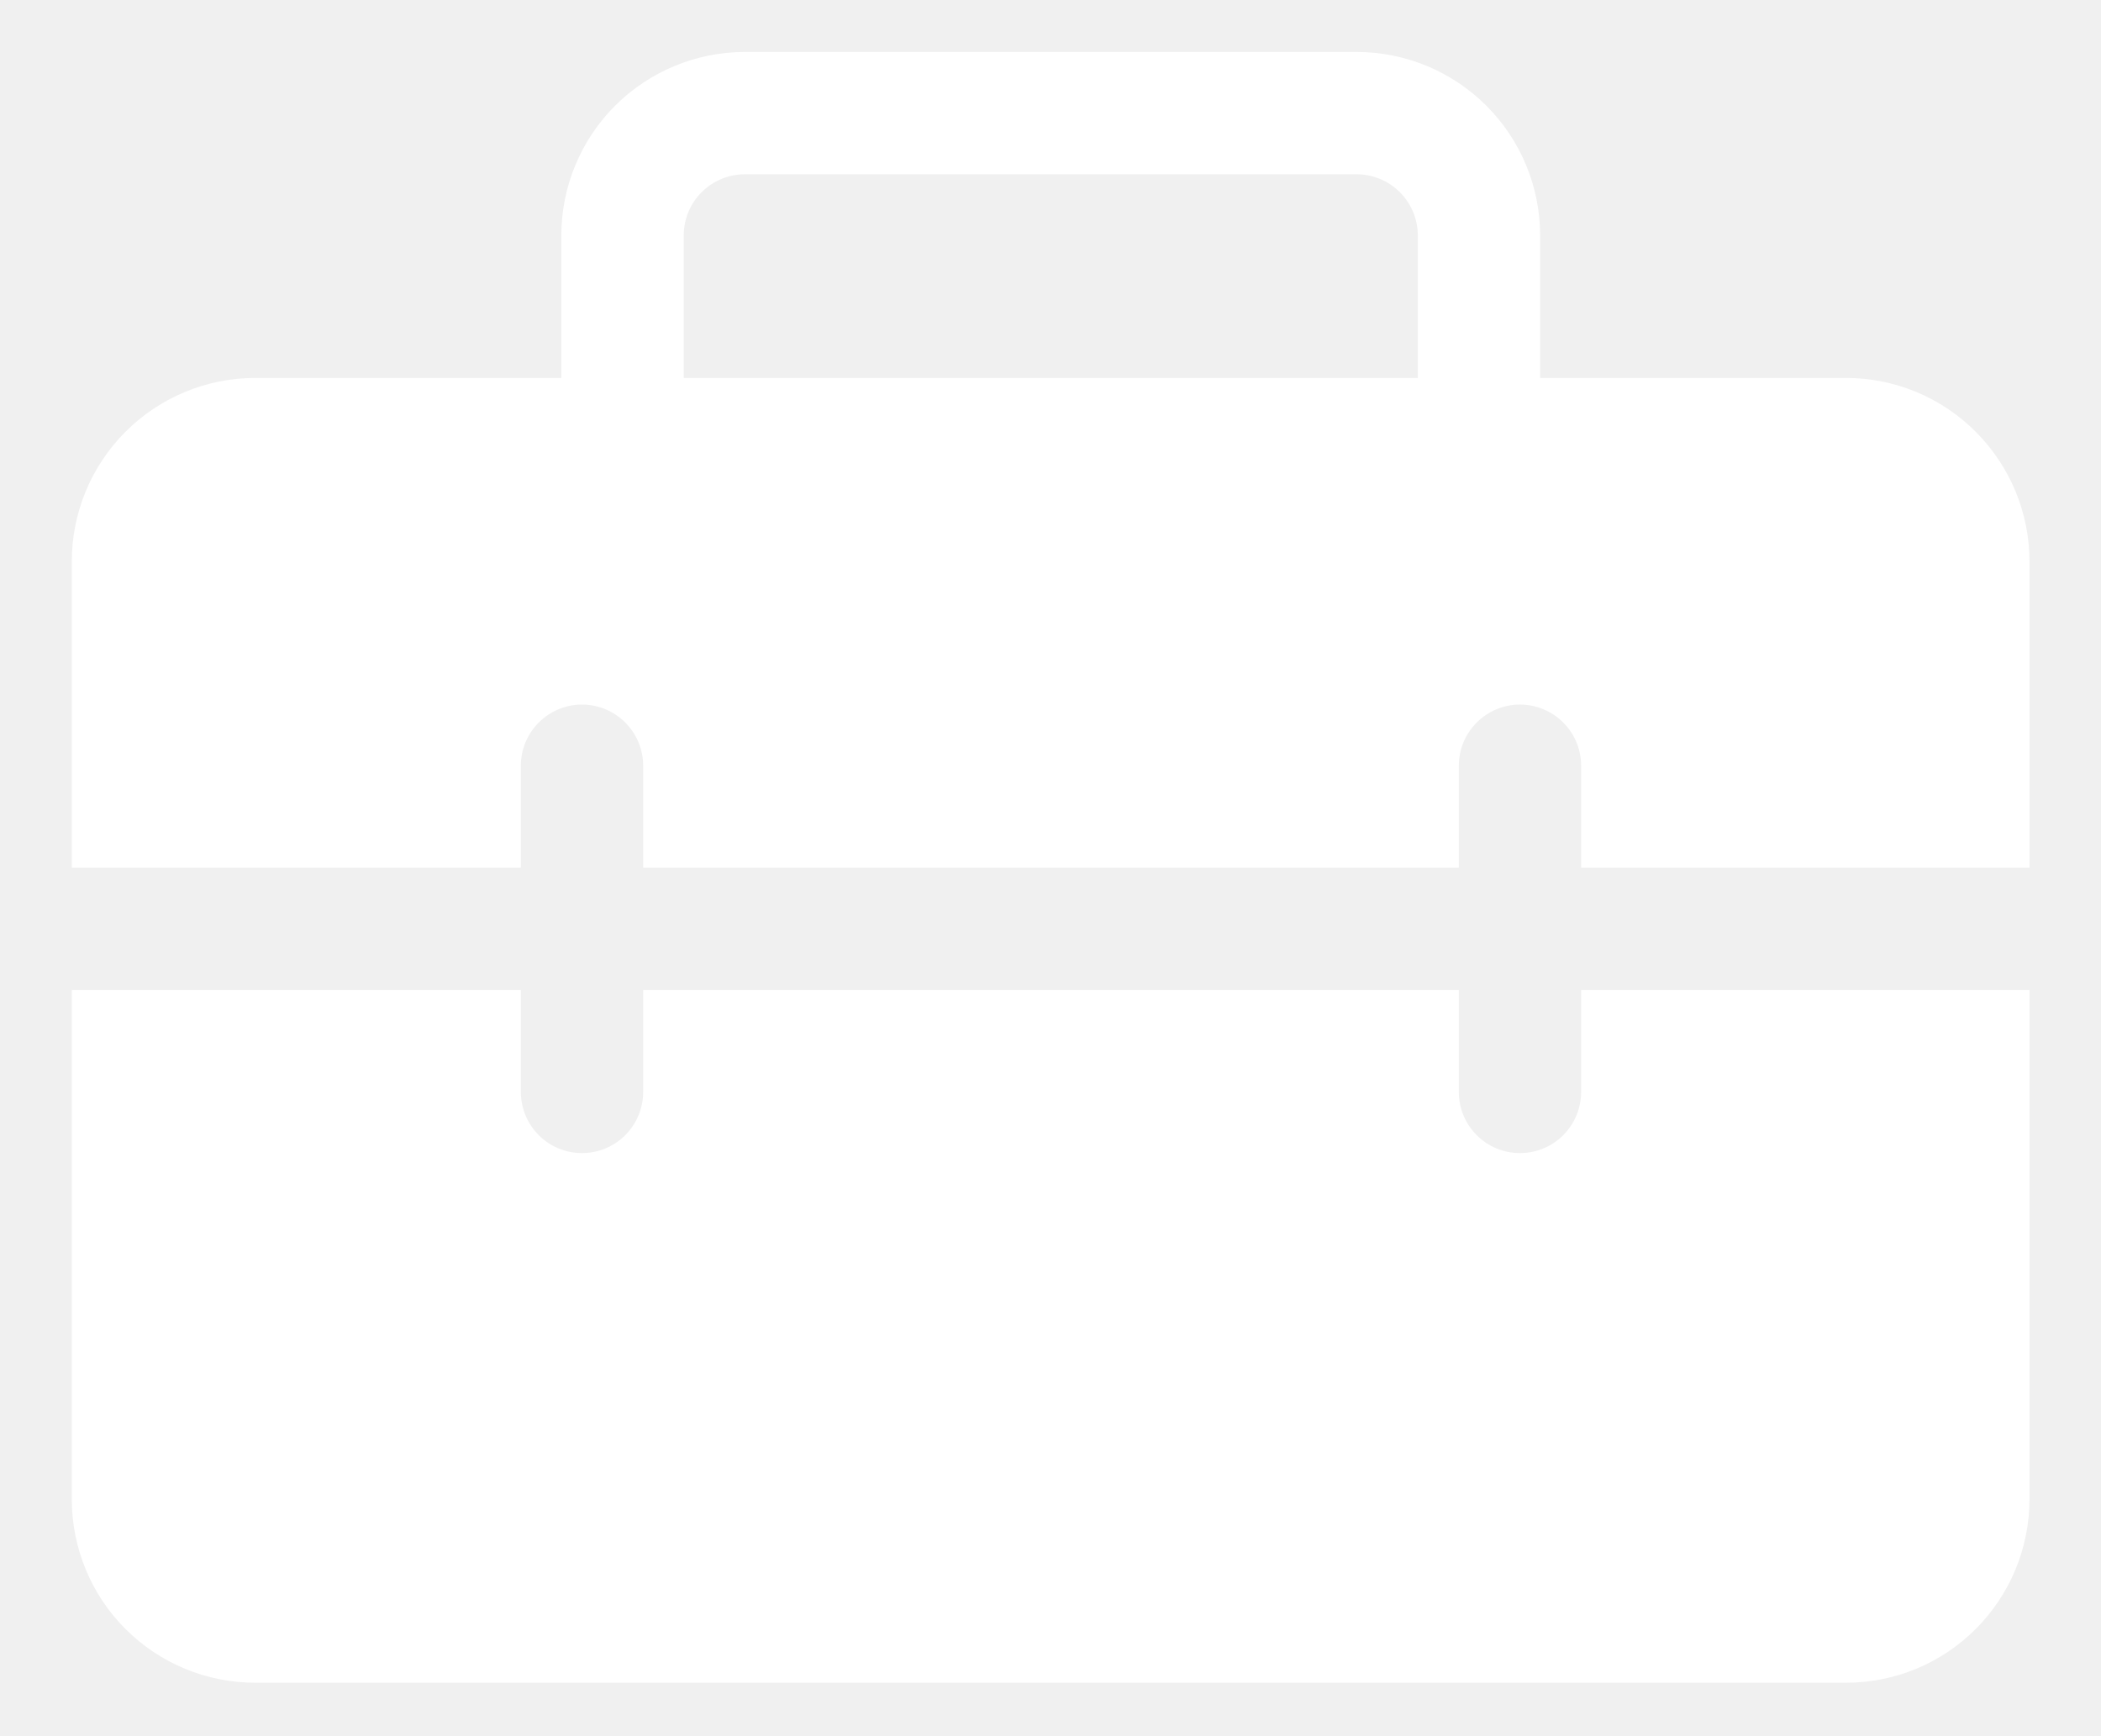
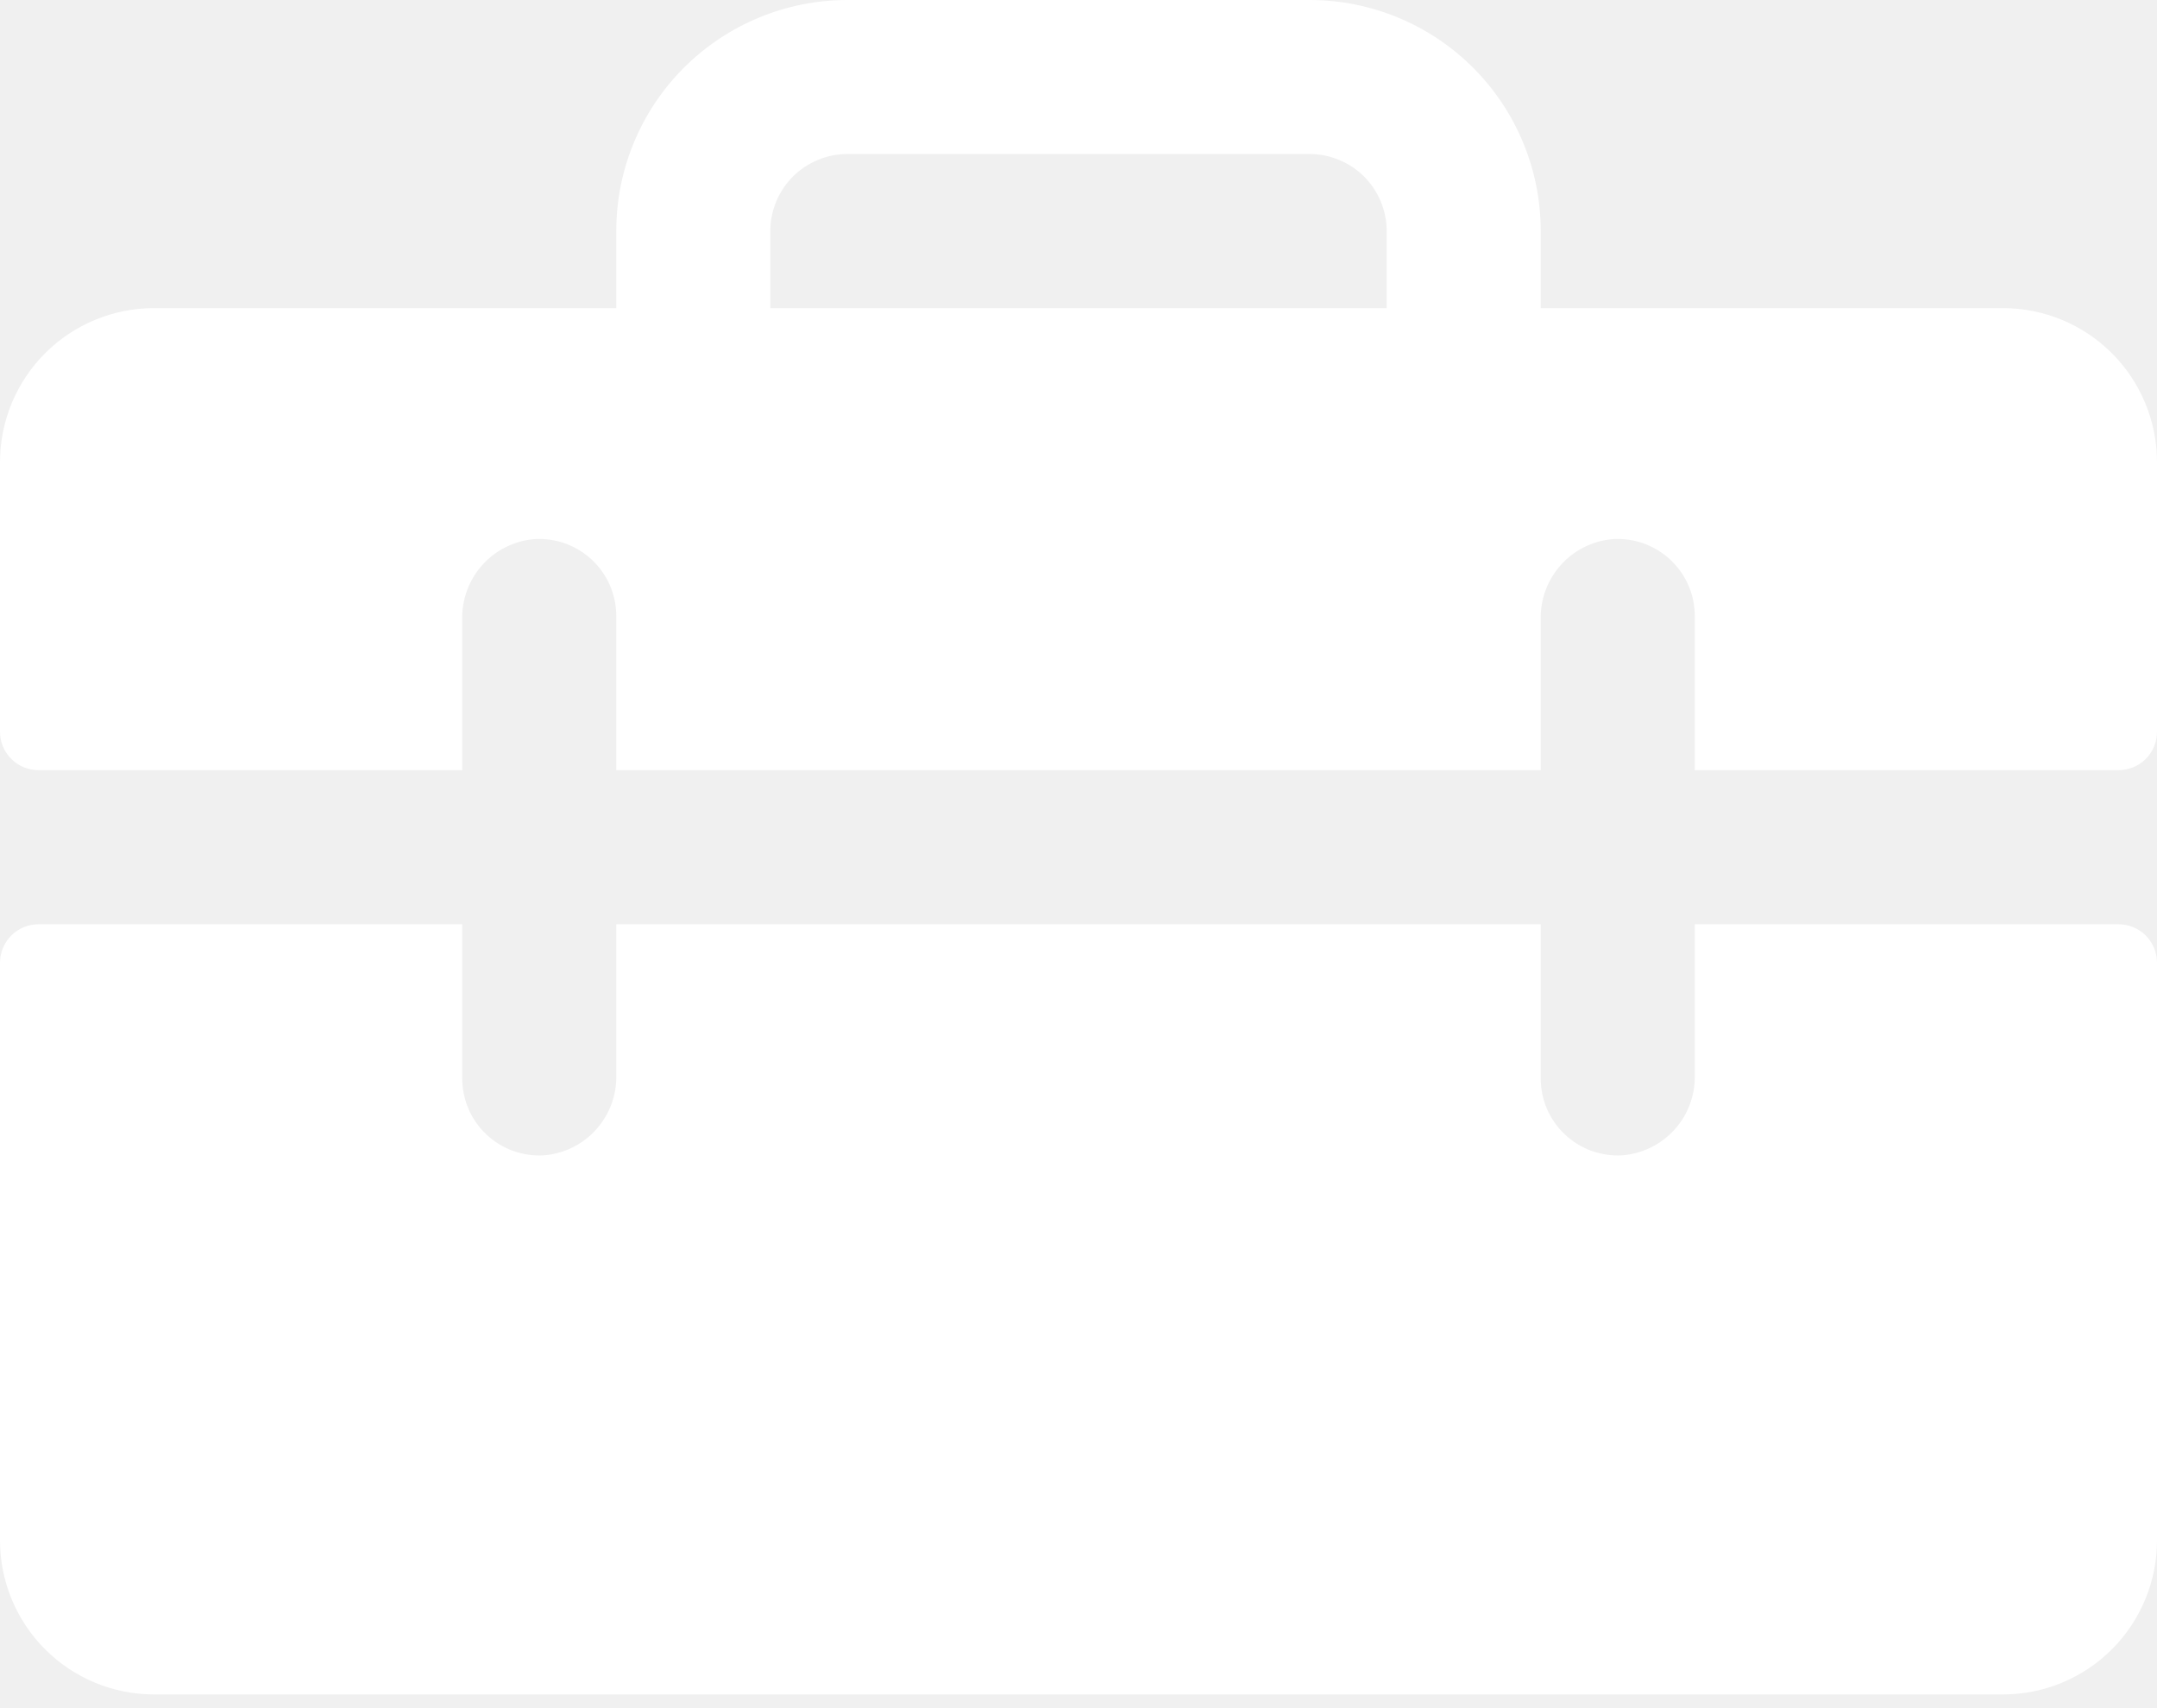
- <svg xmlns="http://www.w3.org/2000/svg" width="23" height="19" viewBox="0 0 23 19" fill="none">
-   <path d="M6.145 2.578V4.138H2.795C2.262 4.138 1.751 4.35 1.374 4.727C0.997 5.104 0.786 5.615 0.786 6.147V9.5H5.702V8.384C5.702 8.206 5.772 8.036 5.898 7.911C6.023 7.785 6.194 7.714 6.371 7.714C6.549 7.714 6.719 7.785 6.845 7.911C6.97 8.036 7.041 8.206 7.041 8.384V9.5H15.97V8.384C15.97 8.206 16.04 8.036 16.166 7.911C16.291 7.785 16.462 7.714 16.639 7.714C16.817 7.714 16.987 7.785 17.113 7.911C17.238 8.036 17.309 8.206 17.309 8.384V9.5H22.217V6.147C22.217 5.615 22.005 5.104 21.628 4.727C21.252 4.35 20.741 4.138 20.208 4.138H16.86V2.578C16.86 2.314 16.808 2.053 16.707 1.809C16.606 1.565 16.458 1.344 16.271 1.157C16.085 0.971 15.863 0.823 15.62 0.722C15.376 0.621 15.115 0.569 14.851 0.569H8.154C7.622 0.569 7.111 0.781 6.734 1.157C6.357 1.534 6.145 2.045 6.145 2.578H6.145ZM8.153 1.908H14.851C15.028 1.908 15.199 1.979 15.324 2.104C15.45 2.23 15.521 2.4 15.521 2.578V4.138H7.485V2.578C7.485 2.4 7.555 2.23 7.681 2.104C7.806 1.979 7.977 1.908 8.154 1.908H8.153ZM22.217 10.839H17.309V11.956C17.309 12.133 17.238 12.303 17.113 12.429C16.987 12.555 16.817 12.625 16.639 12.625C16.462 12.625 16.291 12.555 16.166 12.429C16.04 12.303 15.97 12.133 15.97 11.956V10.839H7.041V11.956C7.041 12.133 6.97 12.303 6.845 12.429C6.719 12.555 6.549 12.625 6.371 12.625C6.194 12.625 6.023 12.555 5.898 12.429C5.772 12.303 5.702 12.133 5.702 11.956V10.839H0.786V16.415C0.786 16.948 0.997 17.459 1.374 17.836C1.751 18.213 2.262 18.424 2.795 18.424H20.208C20.741 18.424 21.252 18.213 21.628 17.836C22.005 17.459 22.217 16.948 22.217 16.415V10.839Z" fill="white" />
+ <svg xmlns="http://www.w3.org/2000/svg" width="24" height="19" viewBox="0 0 24 19" fill="none">
+   <path d="M22.286 3.429H17.143V2.571C17.143 1.889 16.872 1.235 16.39 0.753C15.908 0.271 15.253 0 14.571 0H9.429C8.747 0 8.093 0.271 7.61 0.753C7.128 1.235 6.857 1.889 6.857 2.571V3.429H1.714C1.26 3.429 0.824 3.609 0.502 3.931C0.181 4.252 0 4.688 0 5.143V8.143C0 8.257 0.045 8.366 0.126 8.446C0.206 8.526 0.315 8.571 0.429 8.571H5.143V6.886C5.139 6.665 5.22 6.45 5.369 6.285C5.517 6.121 5.722 6.019 5.943 6C6.06 5.992 6.178 6.009 6.289 6.048C6.399 6.088 6.501 6.15 6.586 6.23C6.672 6.31 6.74 6.408 6.787 6.515C6.833 6.623 6.857 6.74 6.857 6.857V8.571H17.143V6.886C17.139 6.665 17.22 6.45 17.369 6.285C17.517 6.121 17.722 6.019 17.943 6C18.061 5.992 18.178 6.009 18.289 6.048C18.399 6.088 18.501 6.15 18.586 6.23C18.672 6.31 18.74 6.408 18.787 6.515C18.834 6.623 18.857 6.74 18.857 6.857V8.571H23.571C23.685 8.571 23.794 8.526 23.875 8.446C23.955 8.366 24 8.257 24 8.143V5.143C24 4.688 23.819 4.252 23.498 3.931C23.176 3.609 22.74 3.429 22.286 3.429ZM15.429 3.429H8.571V2.571C8.571 2.344 8.662 2.126 8.822 1.965C8.983 1.805 9.201 1.714 9.429 1.714H14.571C14.799 1.714 15.017 1.805 15.178 1.965C15.338 2.126 15.429 2.344 15.429 2.571V3.429ZM24 10.714V17.143C24 17.598 23.819 18.034 23.498 18.355C23.176 18.677 22.74 18.857 22.286 18.857H1.714C1.26 18.857 0.824 18.677 0.502 18.355C0.181 18.034 0 17.598 0 17.143V10.714C0 10.601 0.045 10.492 0.126 10.411C0.206 10.331 0.315 10.286 0.429 10.286H5.143V12C5.143 12.117 5.167 12.234 5.213 12.342C5.26 12.45 5.328 12.547 5.414 12.627C5.499 12.707 5.601 12.769 5.711 12.809C5.822 12.848 5.94 12.865 6.057 12.857C6.278 12.838 6.483 12.736 6.631 12.572C6.78 12.407 6.861 12.193 6.857 11.971V10.286H17.143V12C17.143 12.117 17.166 12.234 17.213 12.342C17.26 12.45 17.328 12.547 17.414 12.627C17.499 12.707 17.601 12.769 17.711 12.809C17.822 12.848 17.939 12.865 18.057 12.857C18.277 12.838 18.482 12.736 18.631 12.572C18.779 12.409 18.86 12.194 18.857 11.973V10.286H23.571C23.685 10.286 23.794 10.331 23.875 10.411C23.955 10.492 24 10.601 24 10.714Z" fill="white" />
</svg>
